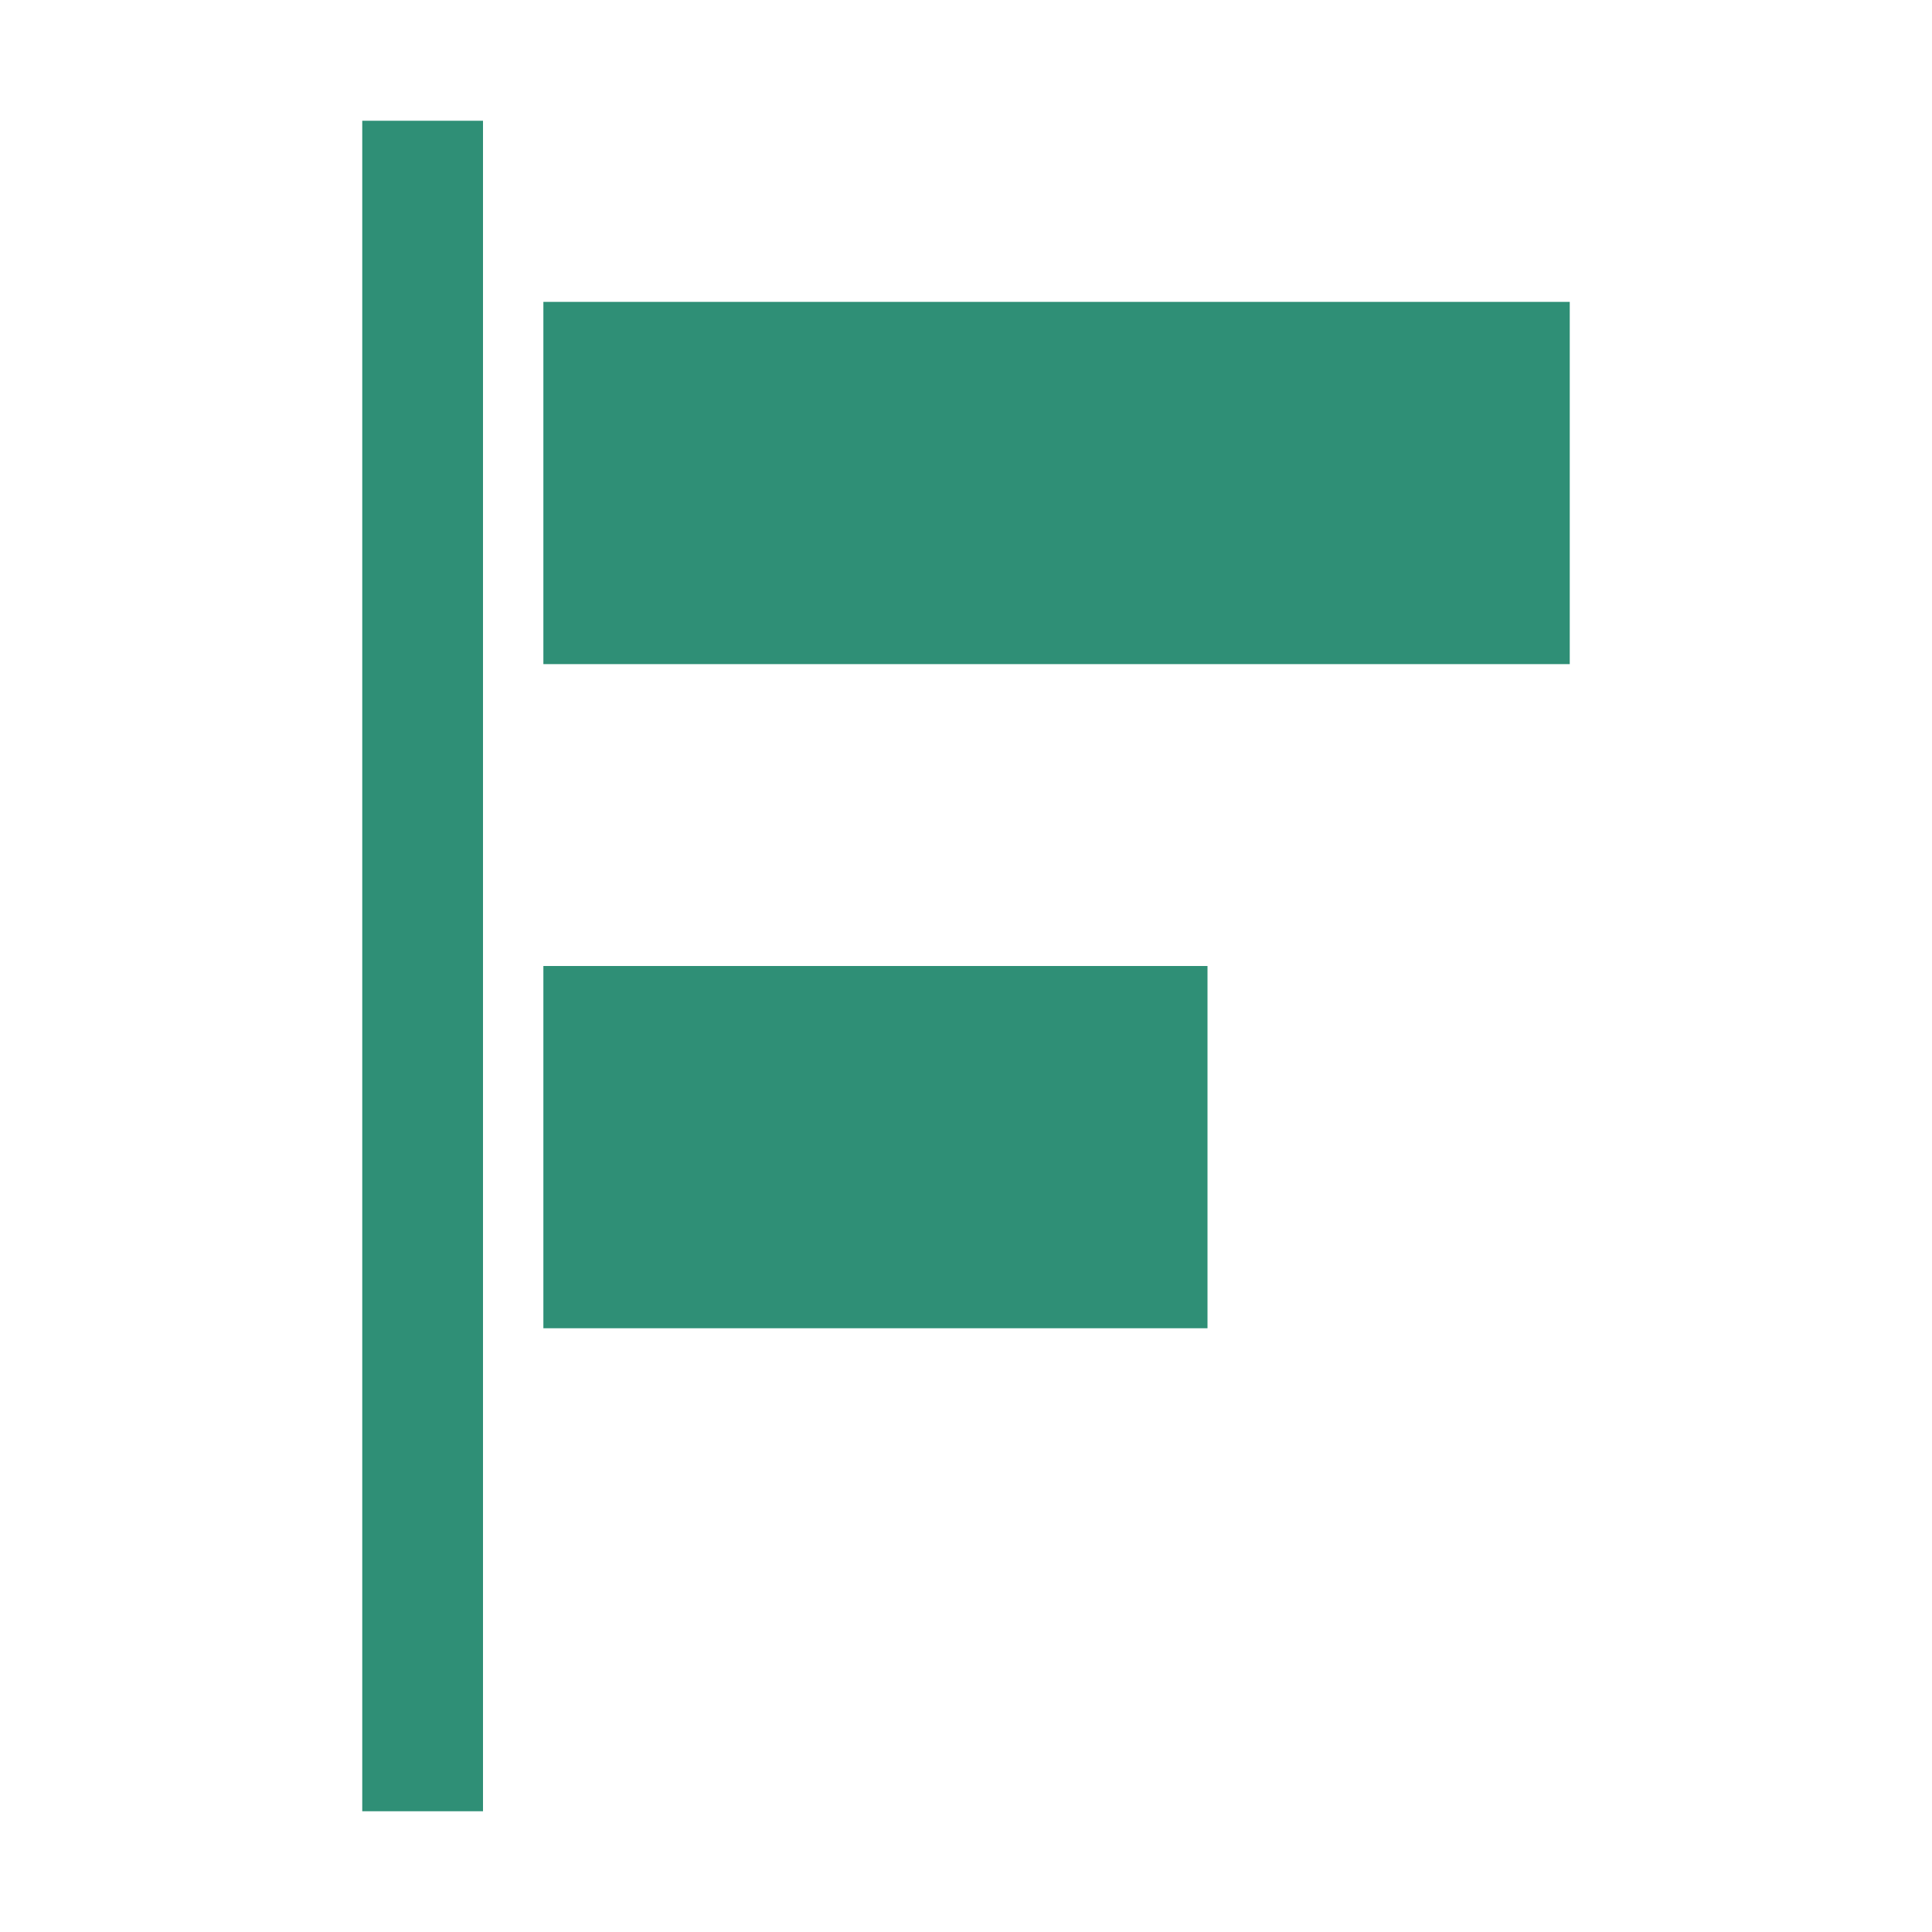
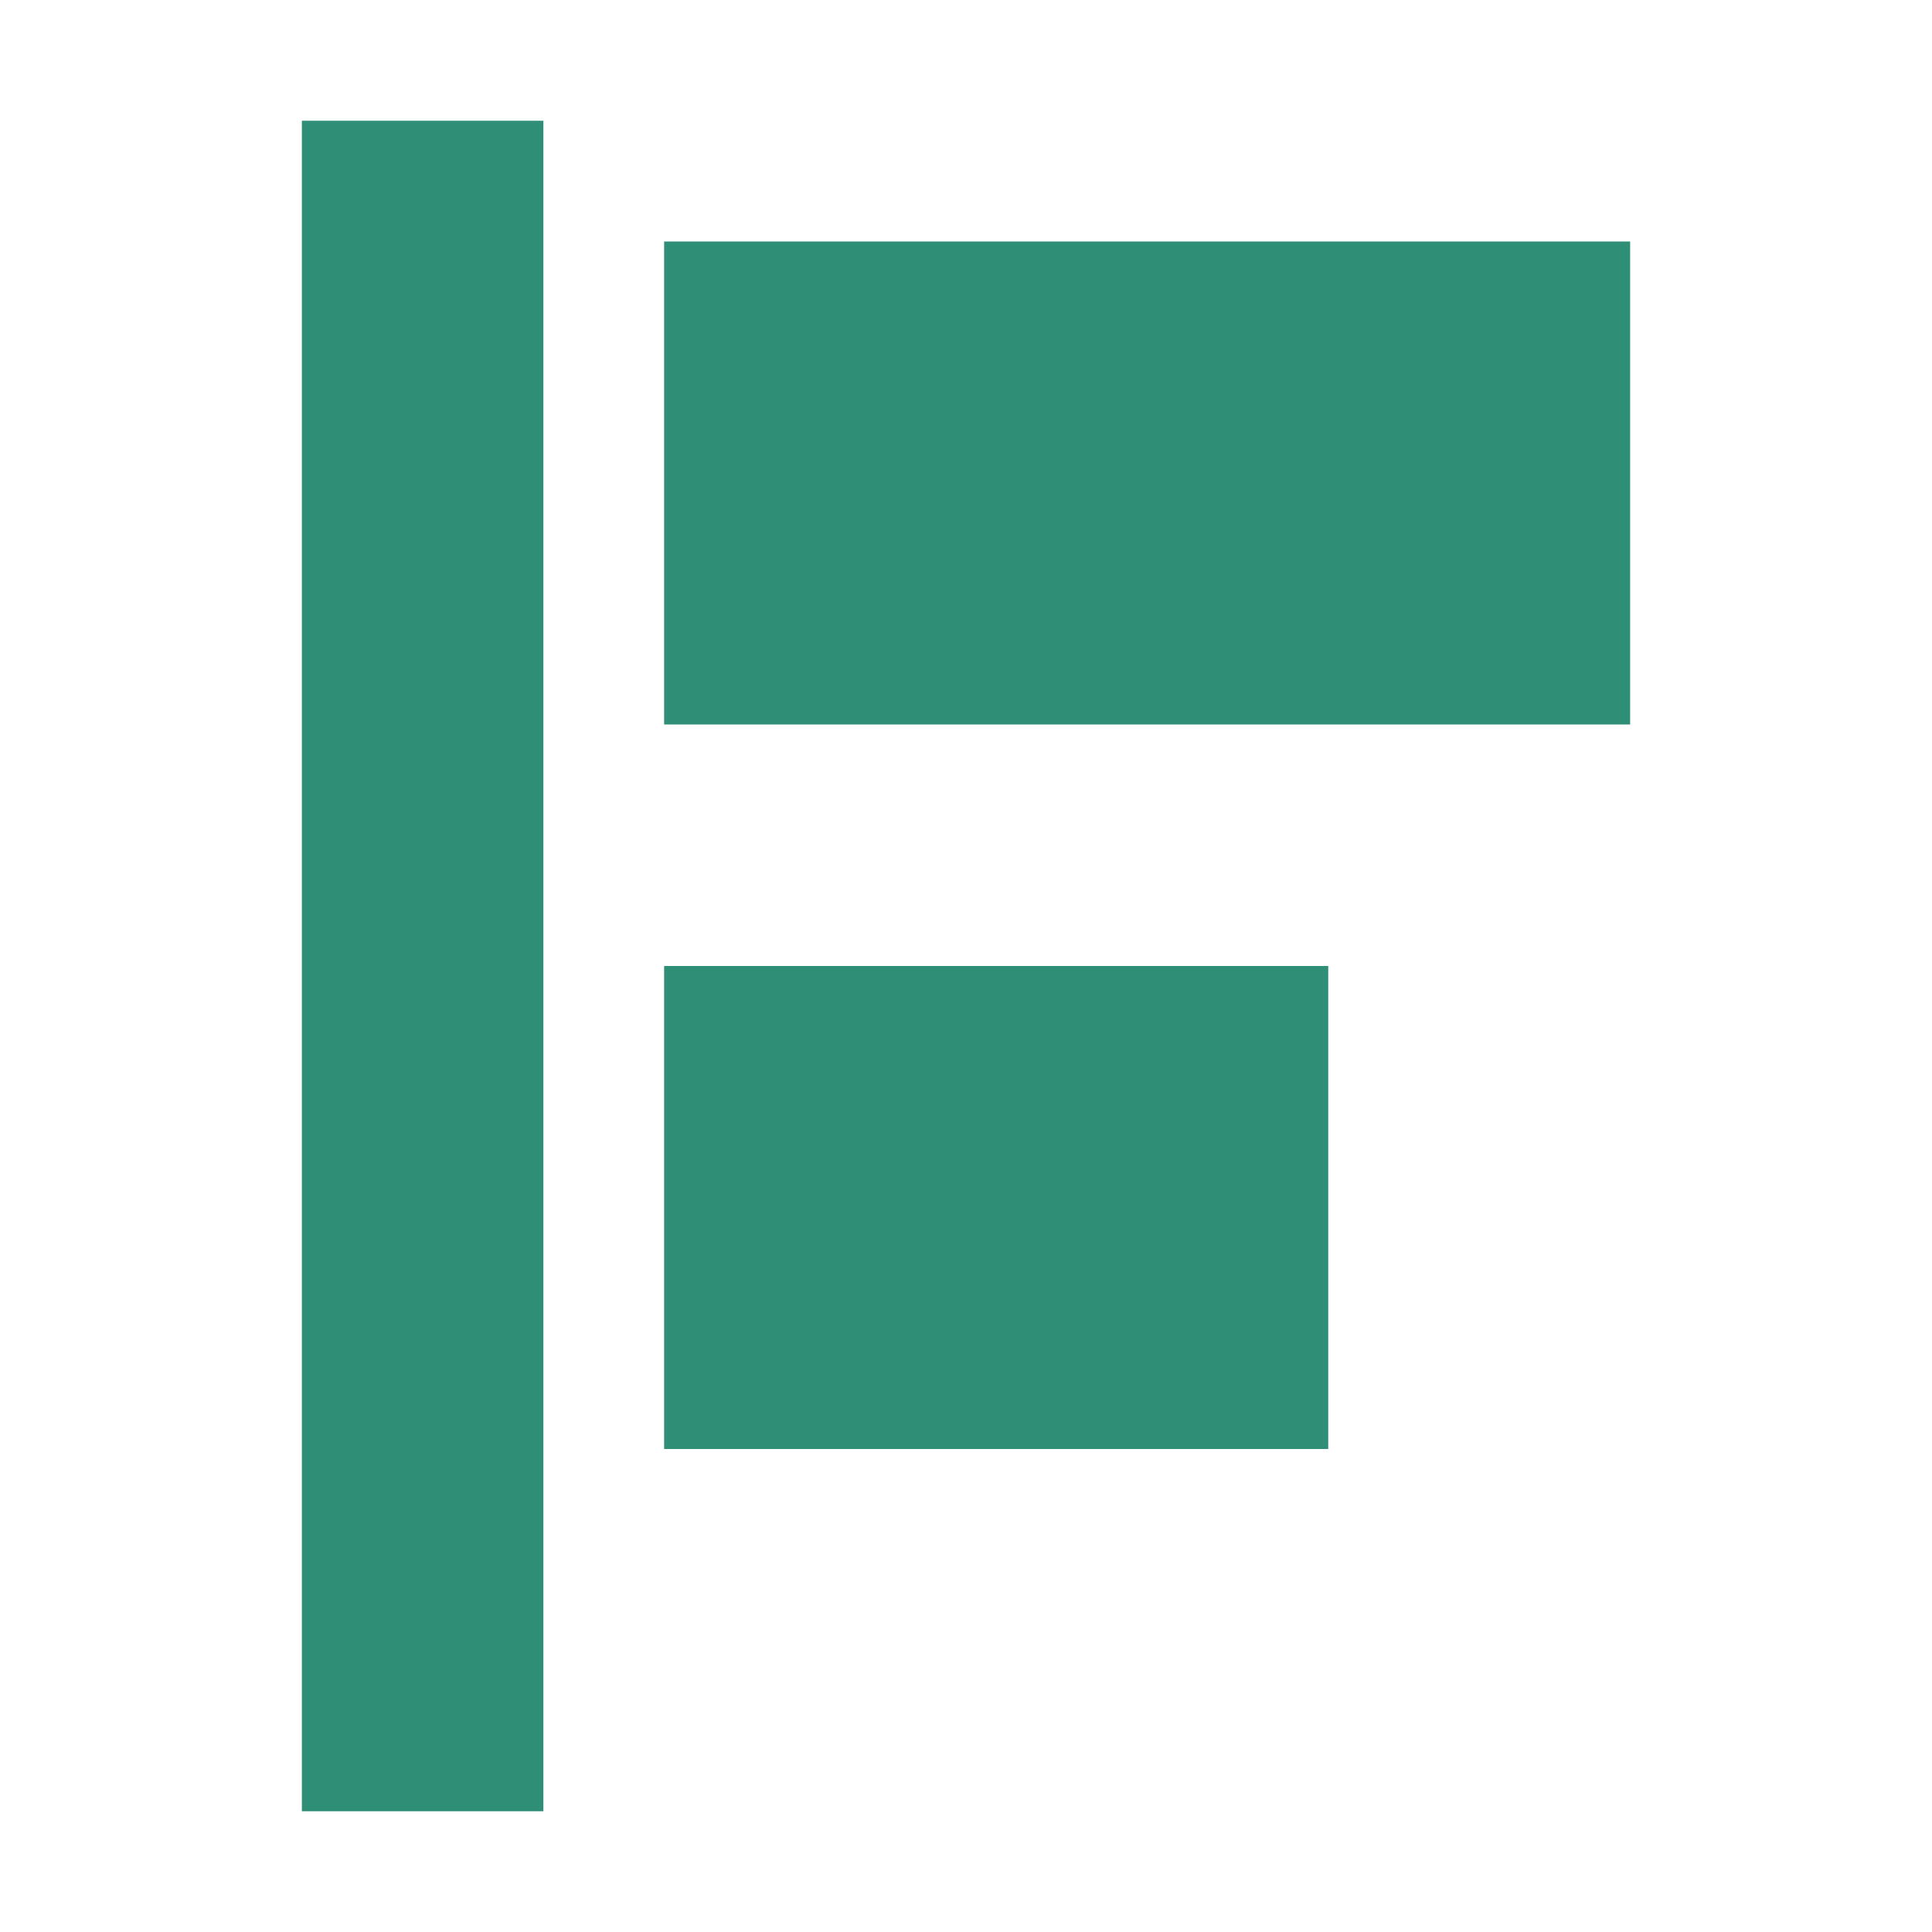
<svg xmlns="http://www.w3.org/2000/svg" viewBox="0 0 32 32" width="32" height="32" role="img" aria-label="Fintor">
-   <rect x="6" y="2" width="2" height="28" fill="#2f8f76" />
-   <rect x="9" y="5" width="17" height="6" fill="#2f8f76" />
-   <rect x="9" y="16" width="11" height="6" fill="#2f8f76" />
+   <rect x="5" y="2" width="4" height="28" fill="#2f8f76" />
+   <rect x="11" y="4" width="16" height="8" fill="#2f8f76" />
+   <rect x="11" y="16" width="11" height="8" fill="#2f8f76" />
</svg>
